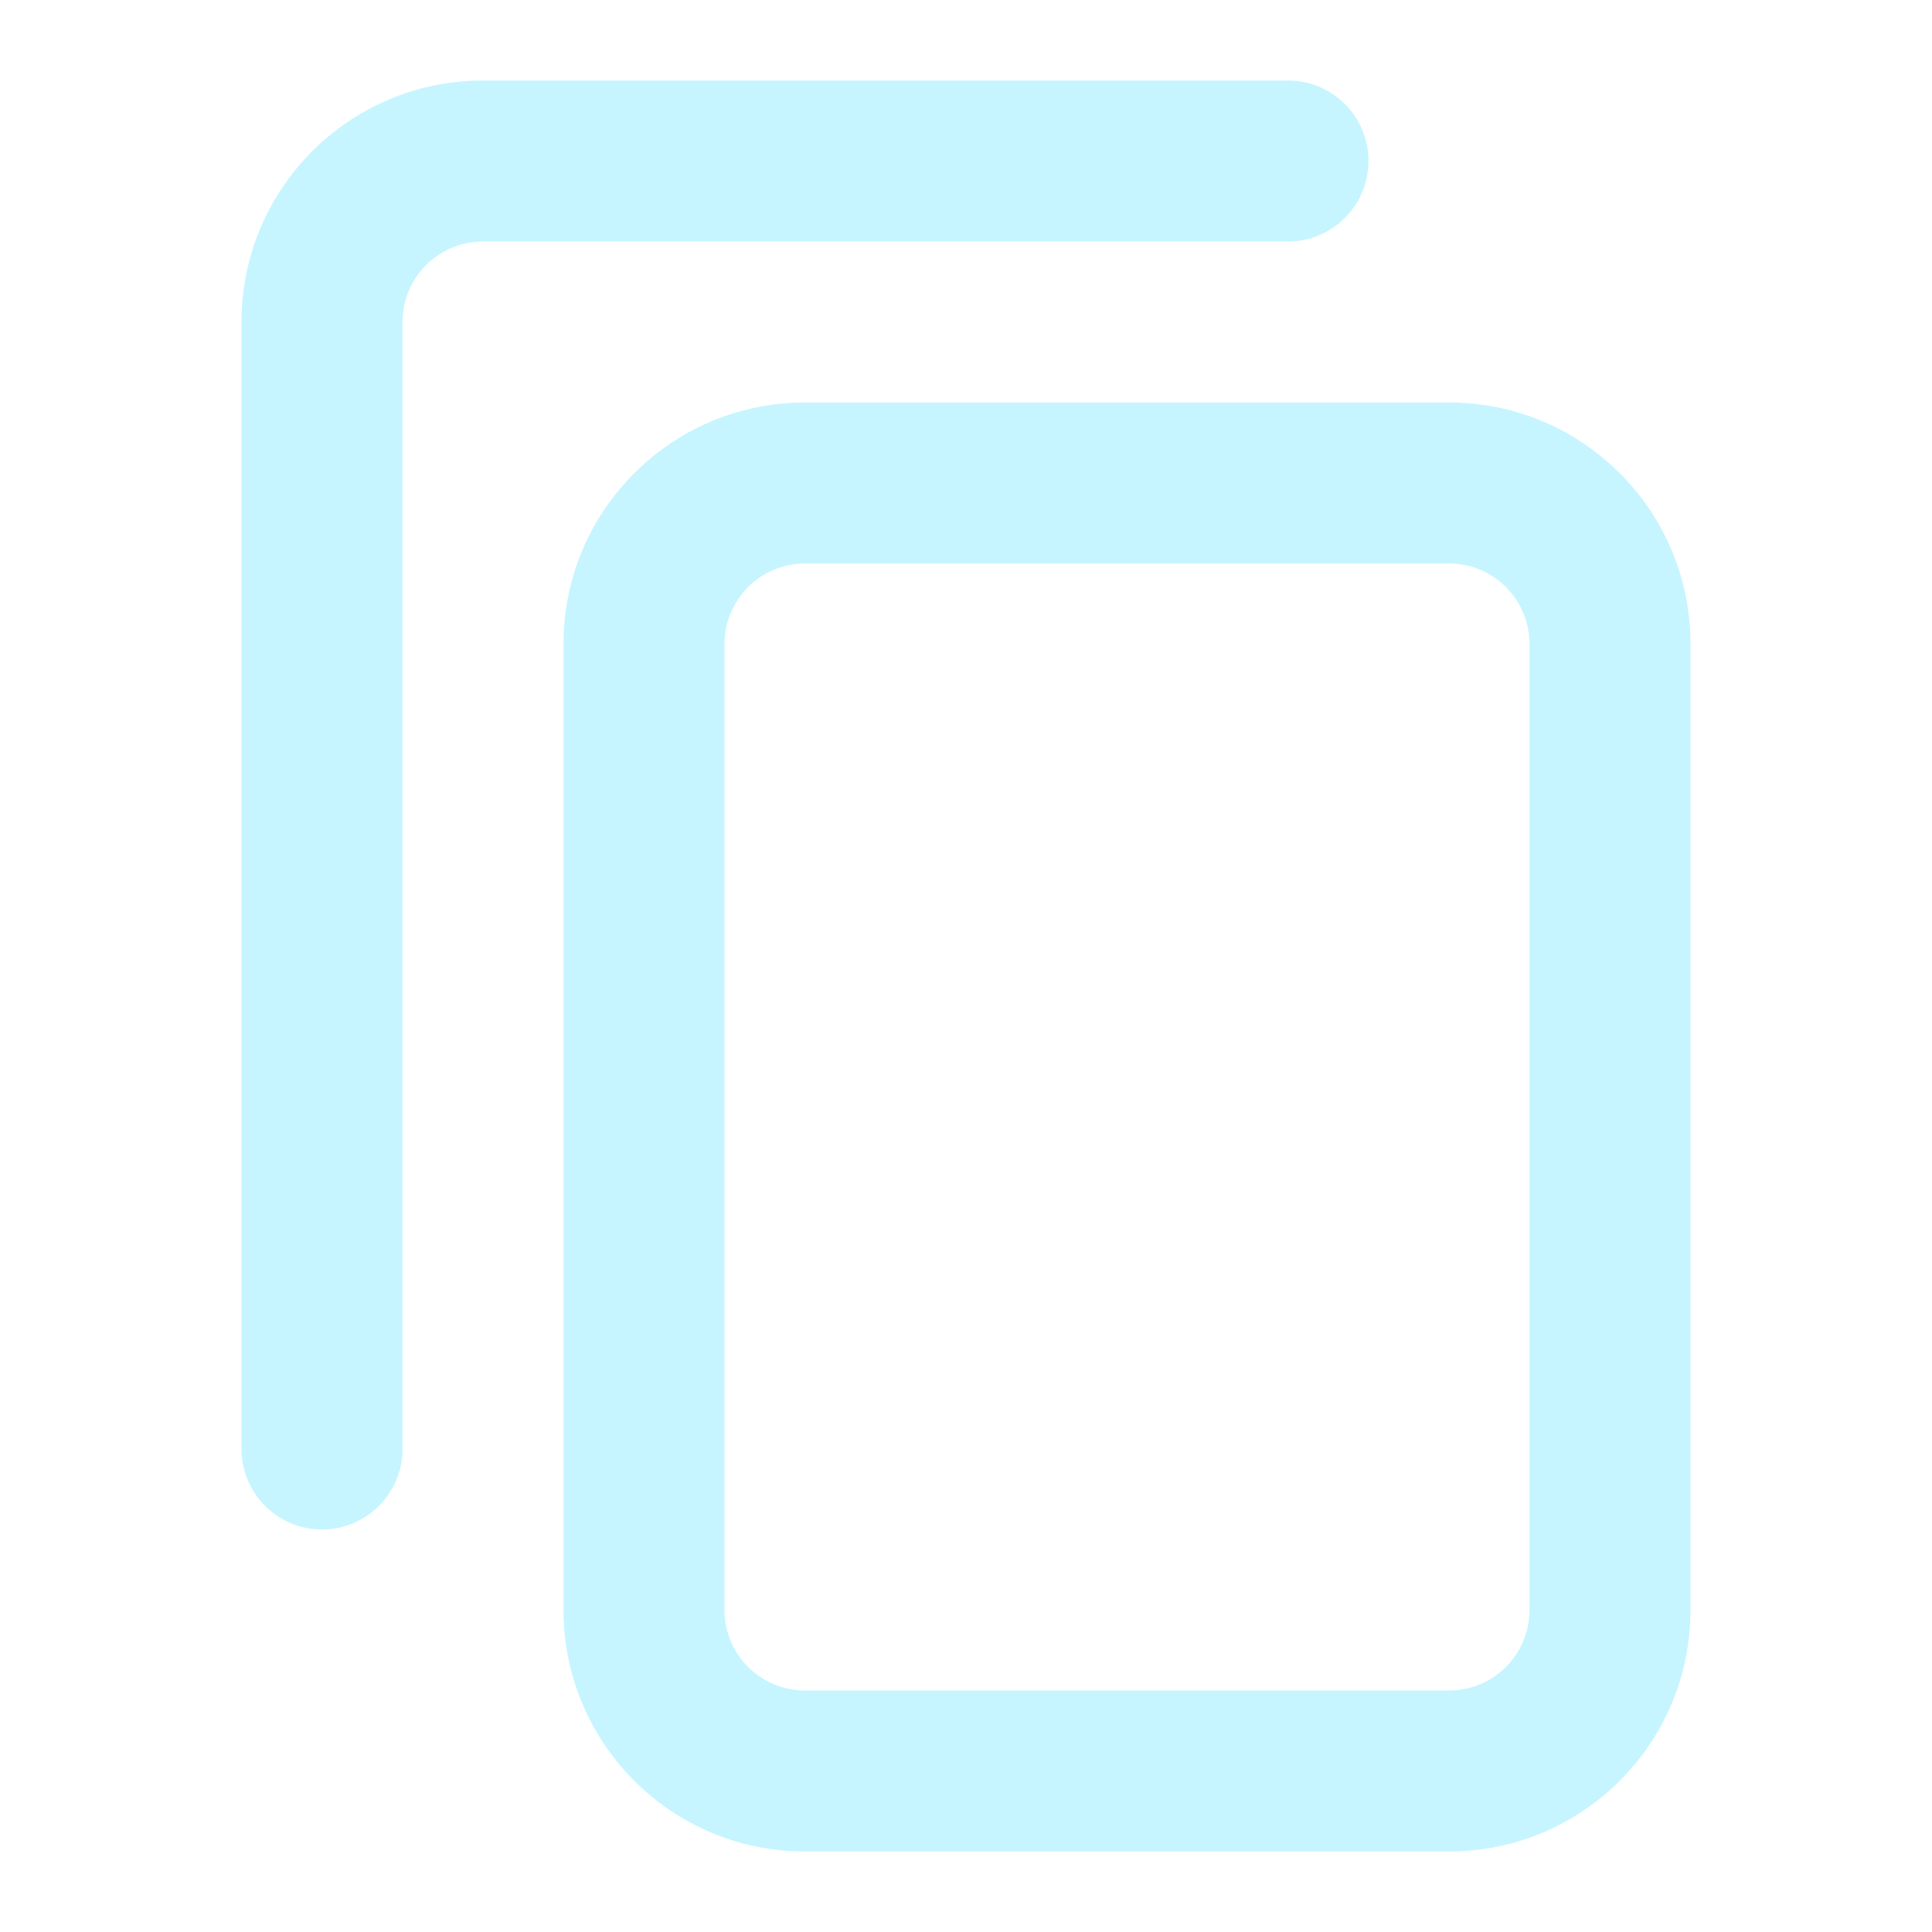
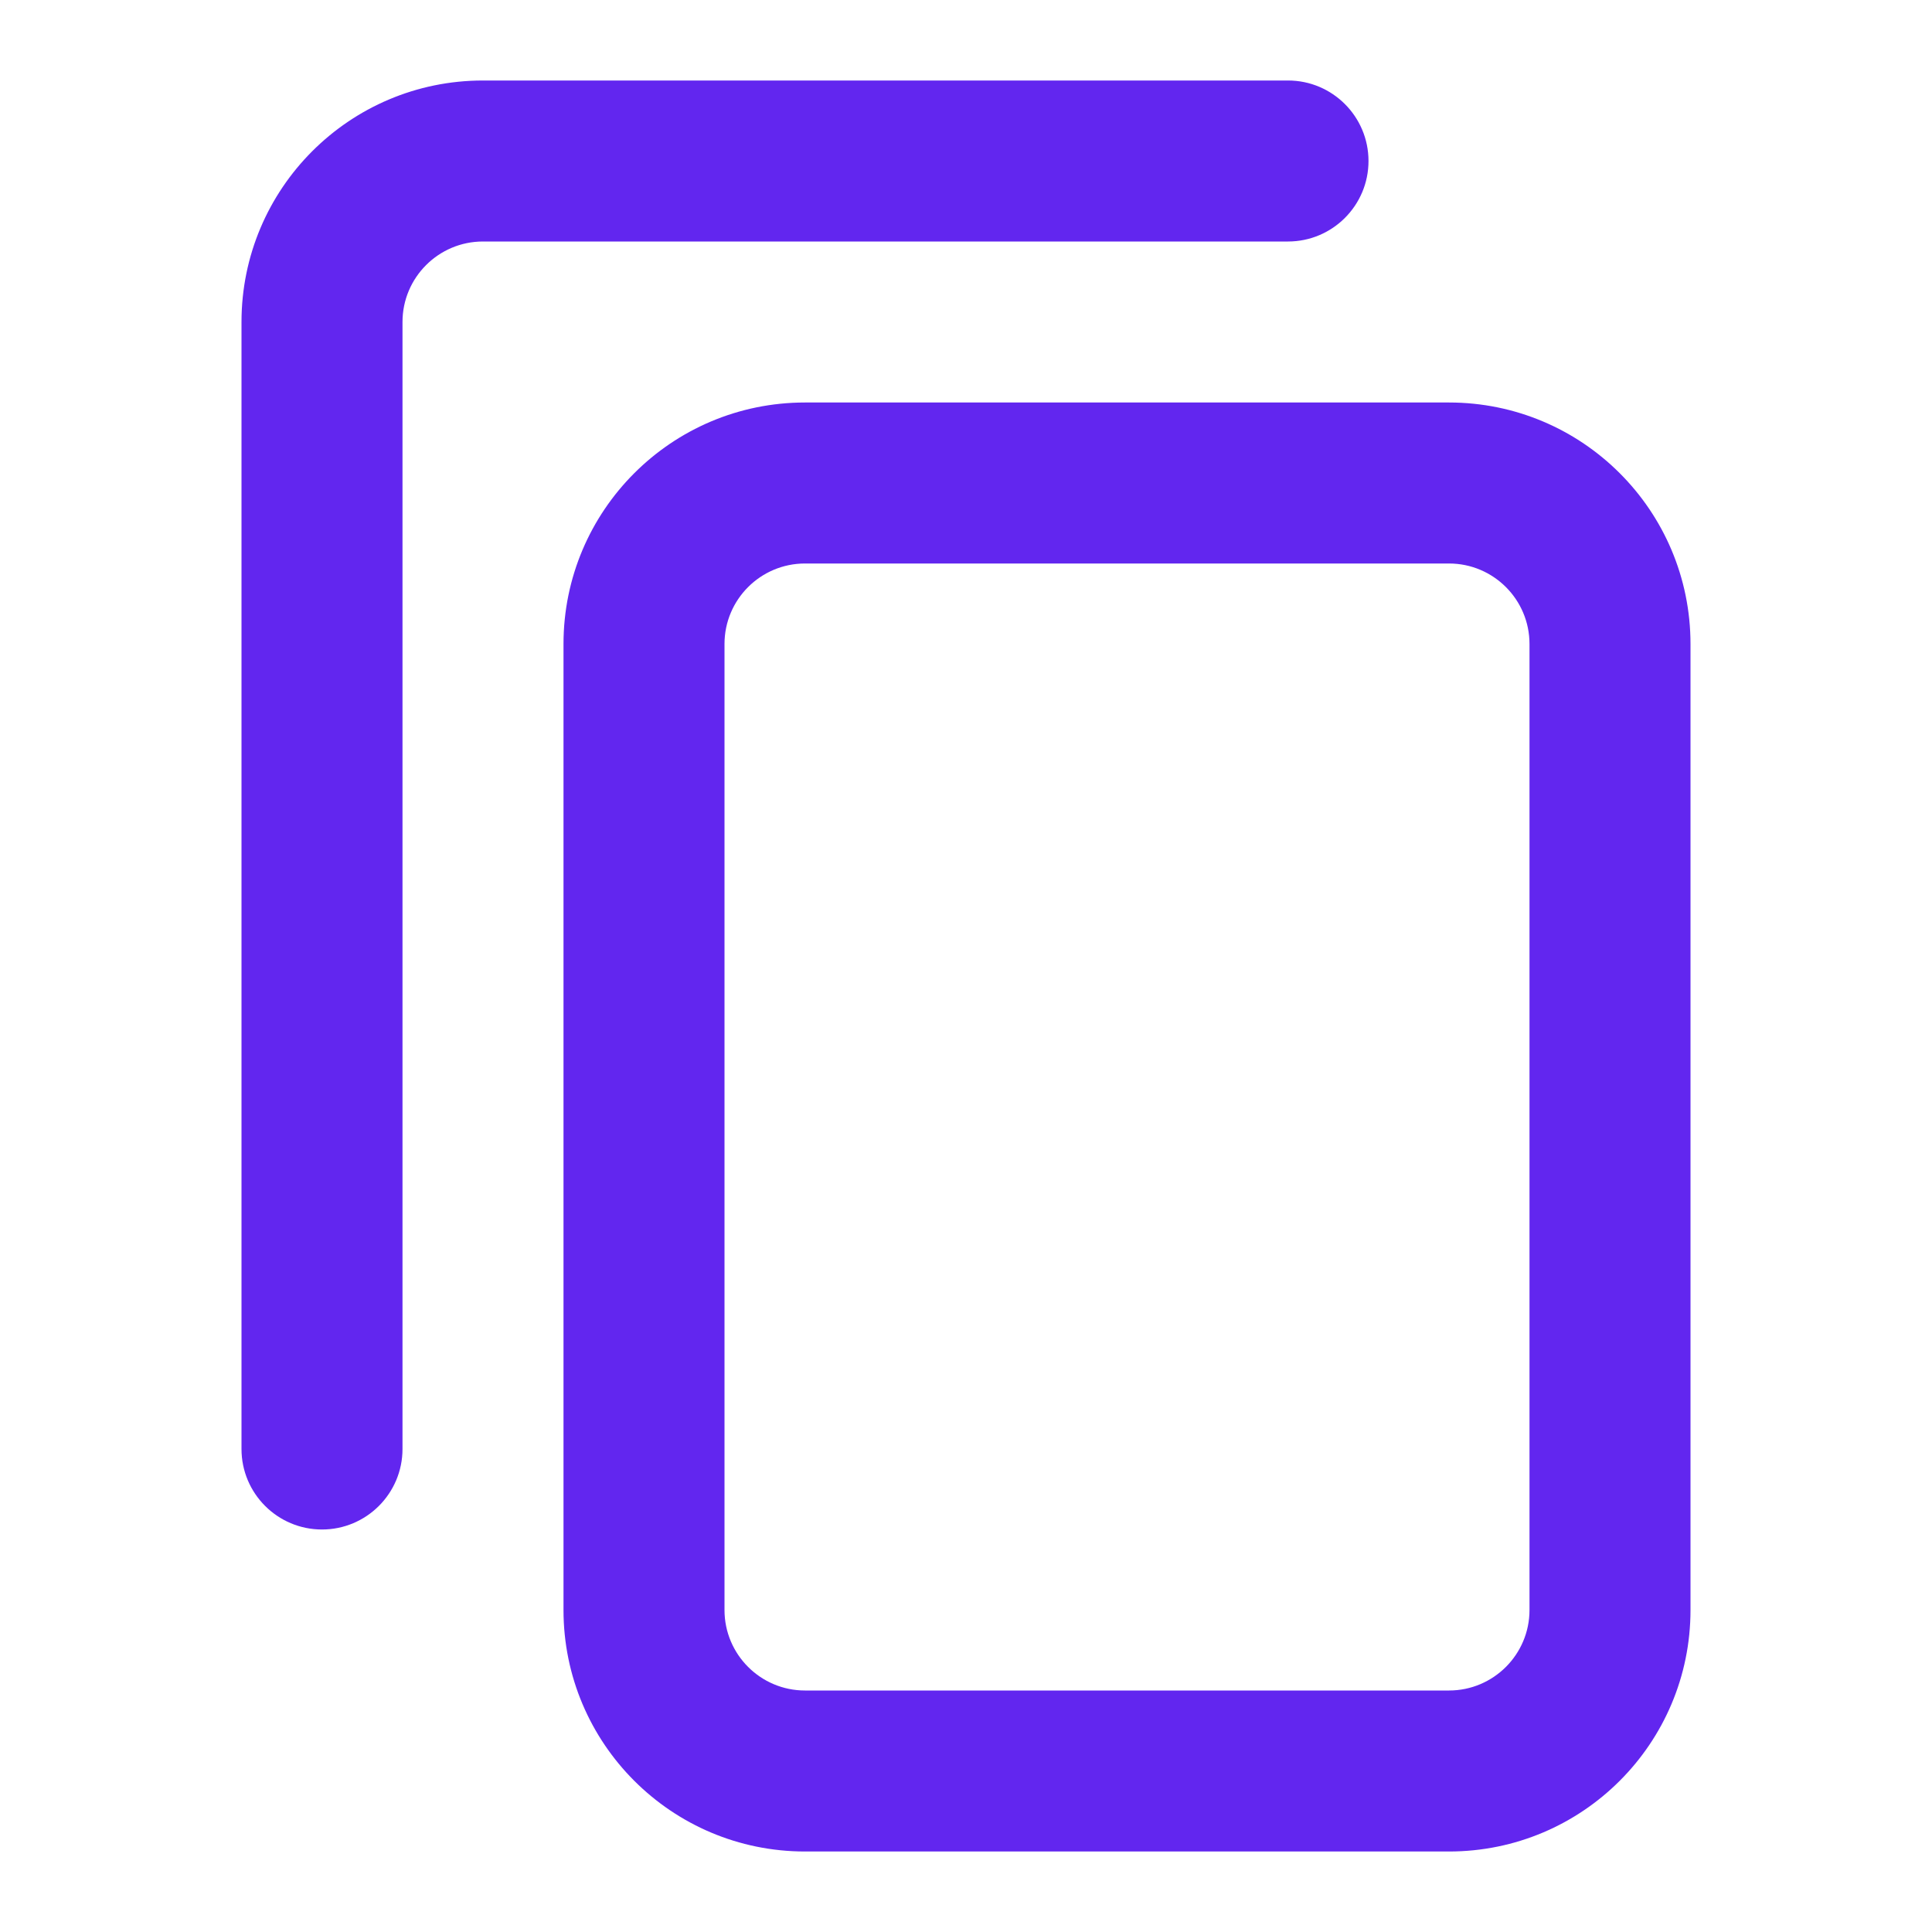
<svg xmlns="http://www.w3.org/2000/svg" width="800px" height="800px" viewBox="0 0 24 24" fill="none">
  <g id="SVGRepo_bgCarrier" stroke-width="0" />
  <g id="SVGRepo_tracerCarrier" stroke-linecap="round" stroke-linejoin="round" />
  <g id="SVGRepo_iconCarrier">
-     <path fill-rule="evenodd" clip-rule="evenodd" d="M21 8C21 6.343 19.657 5 18 5H10C8.343 5 7 6.343 7 8V20C7 21.657 8.343 23 10 23H18C19.657 23 21 21.657 21 20V8ZM19 8C19 7.448 18.552 7 18 7H10C9.448 7 9 7.448 9 8V20C9 20.552 9.448 21 10 21H18C18.552 21 19 20.552 19 20V8Z" fill="#c6f5ff" />
-     <path d="M6 3H16C16.552 3 17 2.552 17 2C17 1.448 16.552 1 16 1H6C4.343 1 3 2.343 3 4V18C3 18.552 3.448 19 4 19C4.552 19 5 18.552 5 18V4C5 3.448 5.448 3 6 3Z" fill="#c6f5ff" />
+     <path fill-rule="evenodd" clip-rule="evenodd" d="M21 8C21 6.343 19.657 5 18 5H10C8.343 5 7 6.343 7 8V20C7 21.657 8.343 23 10 23H18C19.657 23 21 21.657 21 20V8ZM19 8C19 7.448 18.552 7 18 7H10C9.448 7 9 7.448 9 8V20C9 20.552 9.448 21 10 21H18C18.552 21 19 20.552 19 20V8Z" fill="#6226ef" />
+     <path d="M6 3H16C16.552 3 17 2.552 17 2C17 1.448 16.552 1 16 1H6C4.343 1 3 2.343 3 4V18C3 18.552 3.448 19 4 19C4.552 19 5 18.552 5 18V4C5 3.448 5.448 3 6 3Z" fill="#6226ef" />
  </g>
</svg>
